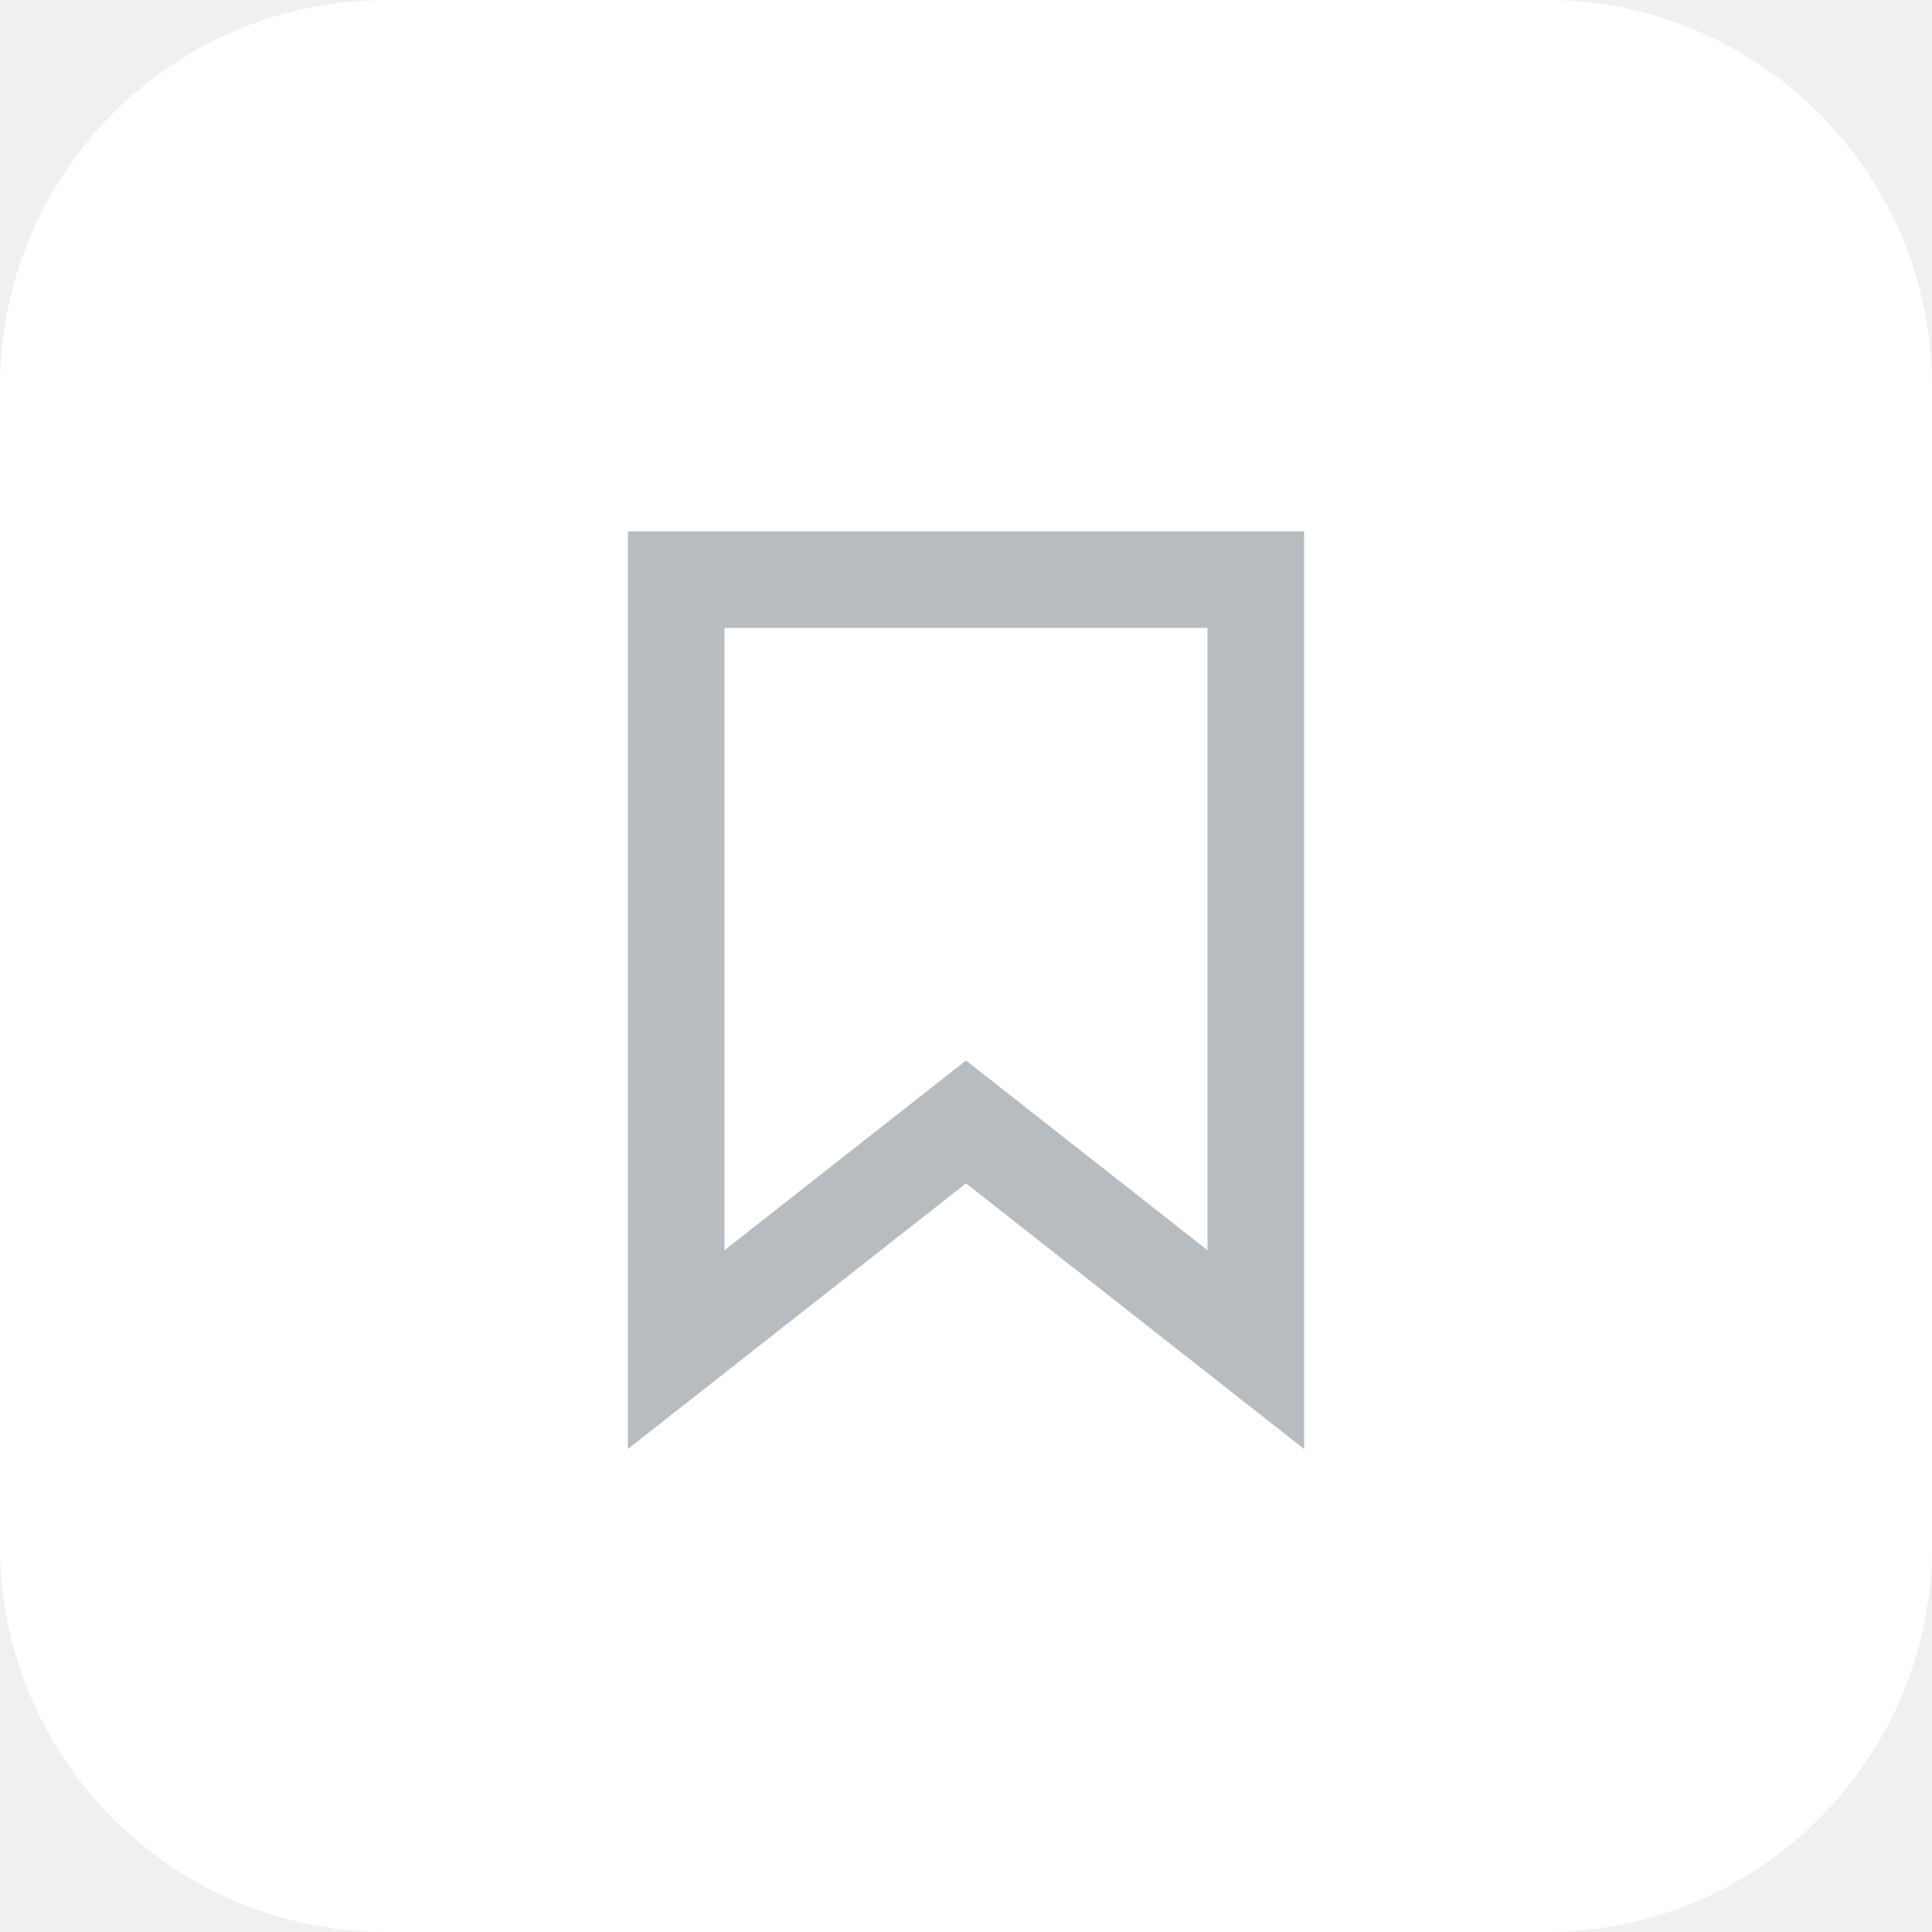
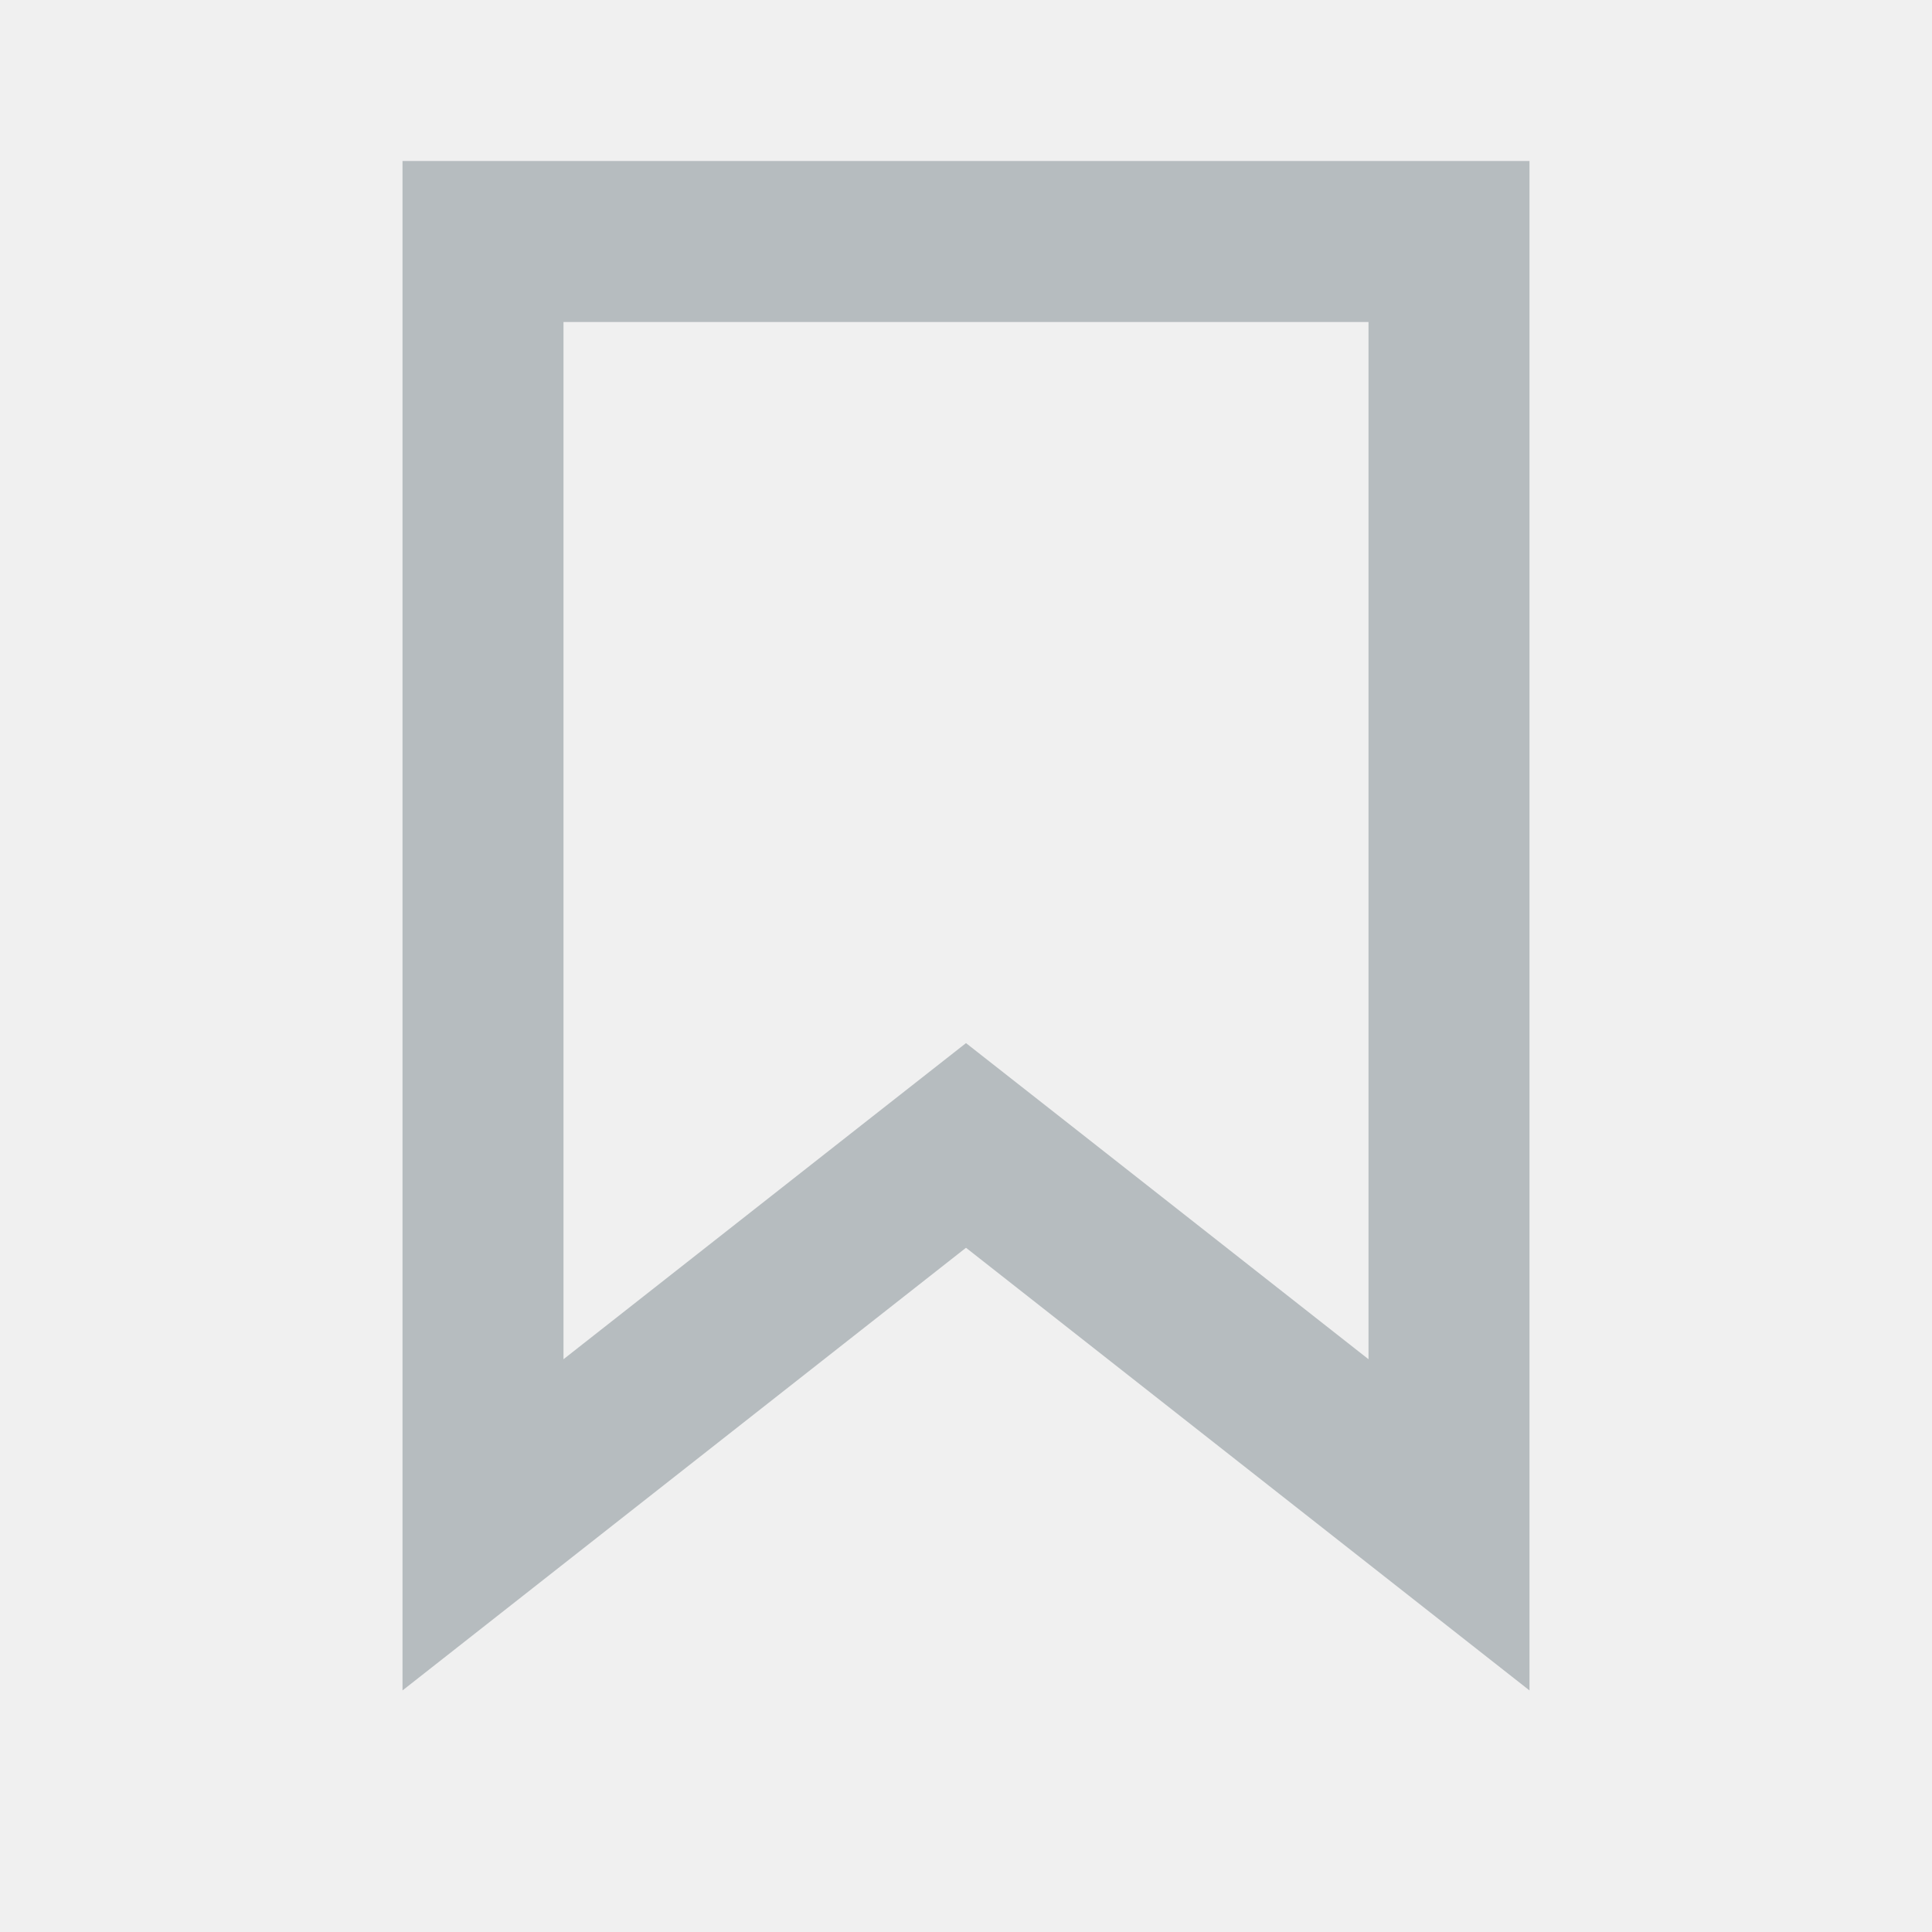
- <svg xmlns="http://www.w3.org/2000/svg" width="40" height="40" viewBox="0 0 40 40" fill="none">
-   <rect width="40" height="40" rx="8" fill="white" />
-   <path d="M26 12V27.942L20.618 23.714L20 23.229L19.382 23.714L14 27.942V12H26Z" stroke="#B6BCBF" stroke-width="2" />
+ <svg xmlns="http://www.w3.org/2000/svg" width="24" height="24" viewBox="0 0 24 24" fill="none">
+   <g transform="translate(5 2)">
+     <path d="M13 1V16.942L7.618 12.714L7 12.229L6.382 12.714L1 16.942V1H13Z" stroke="#B6BCBF" stroke-width="2" />
+   </g>
</svg>
